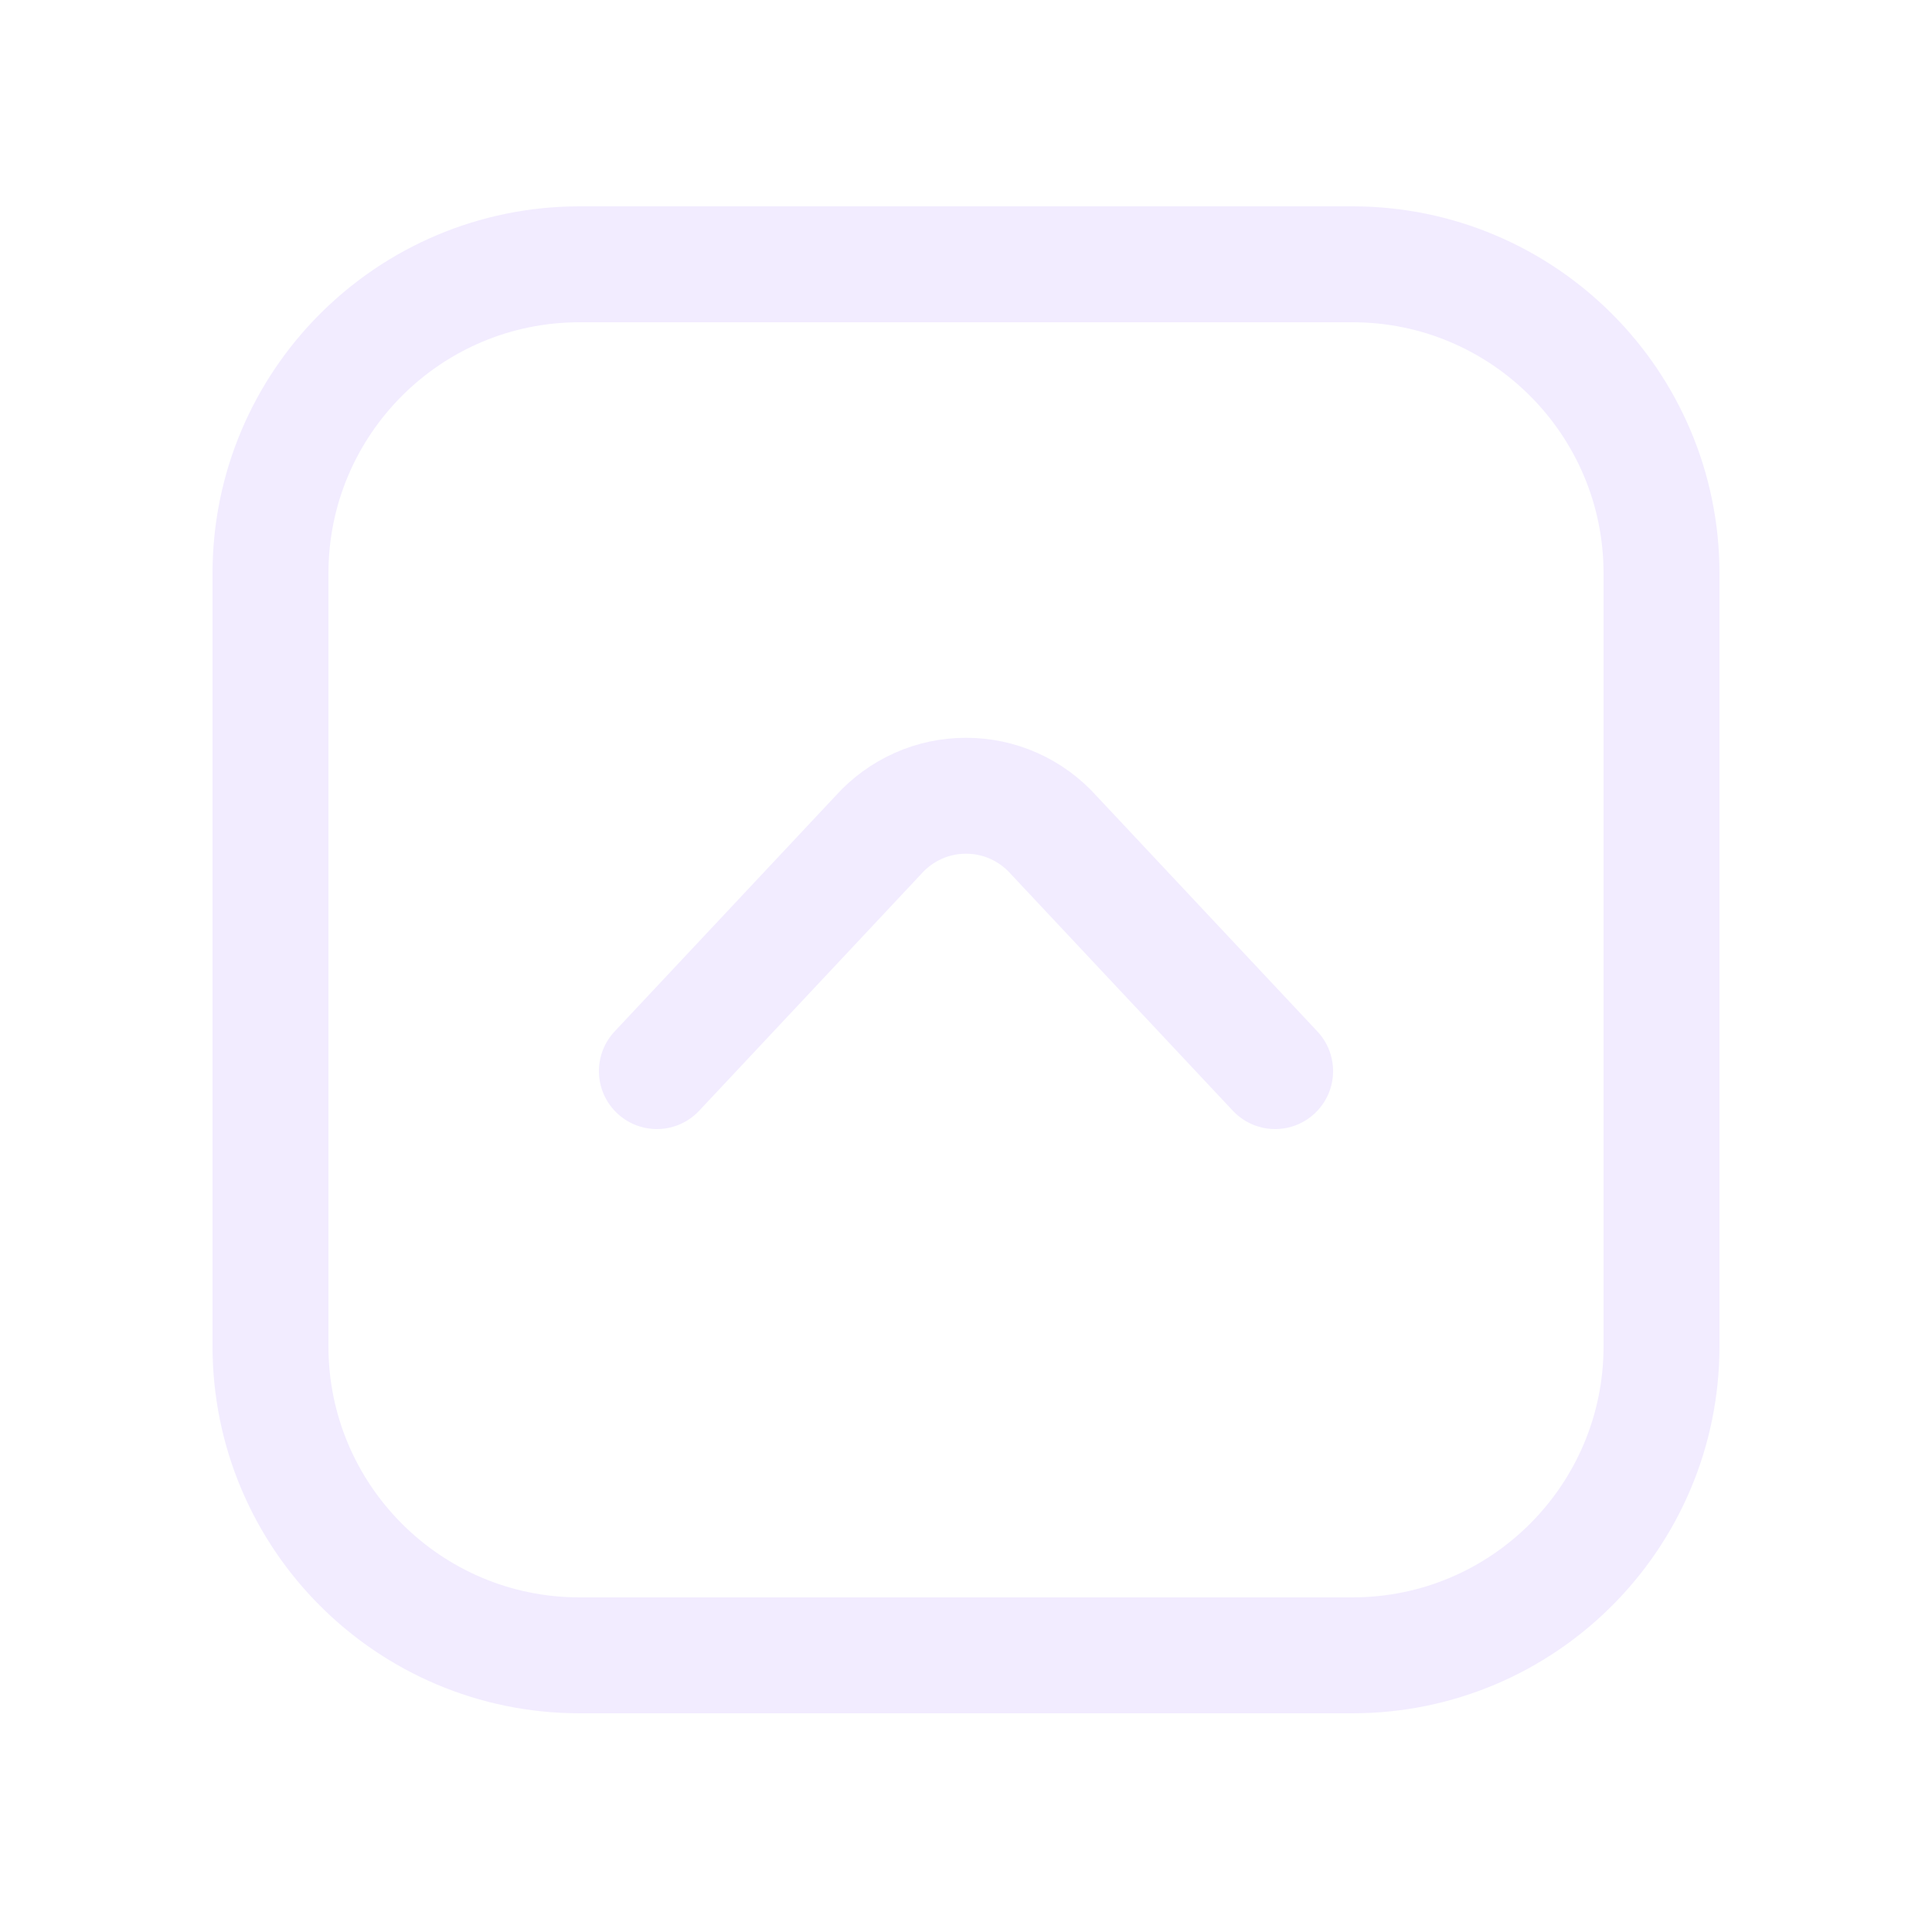
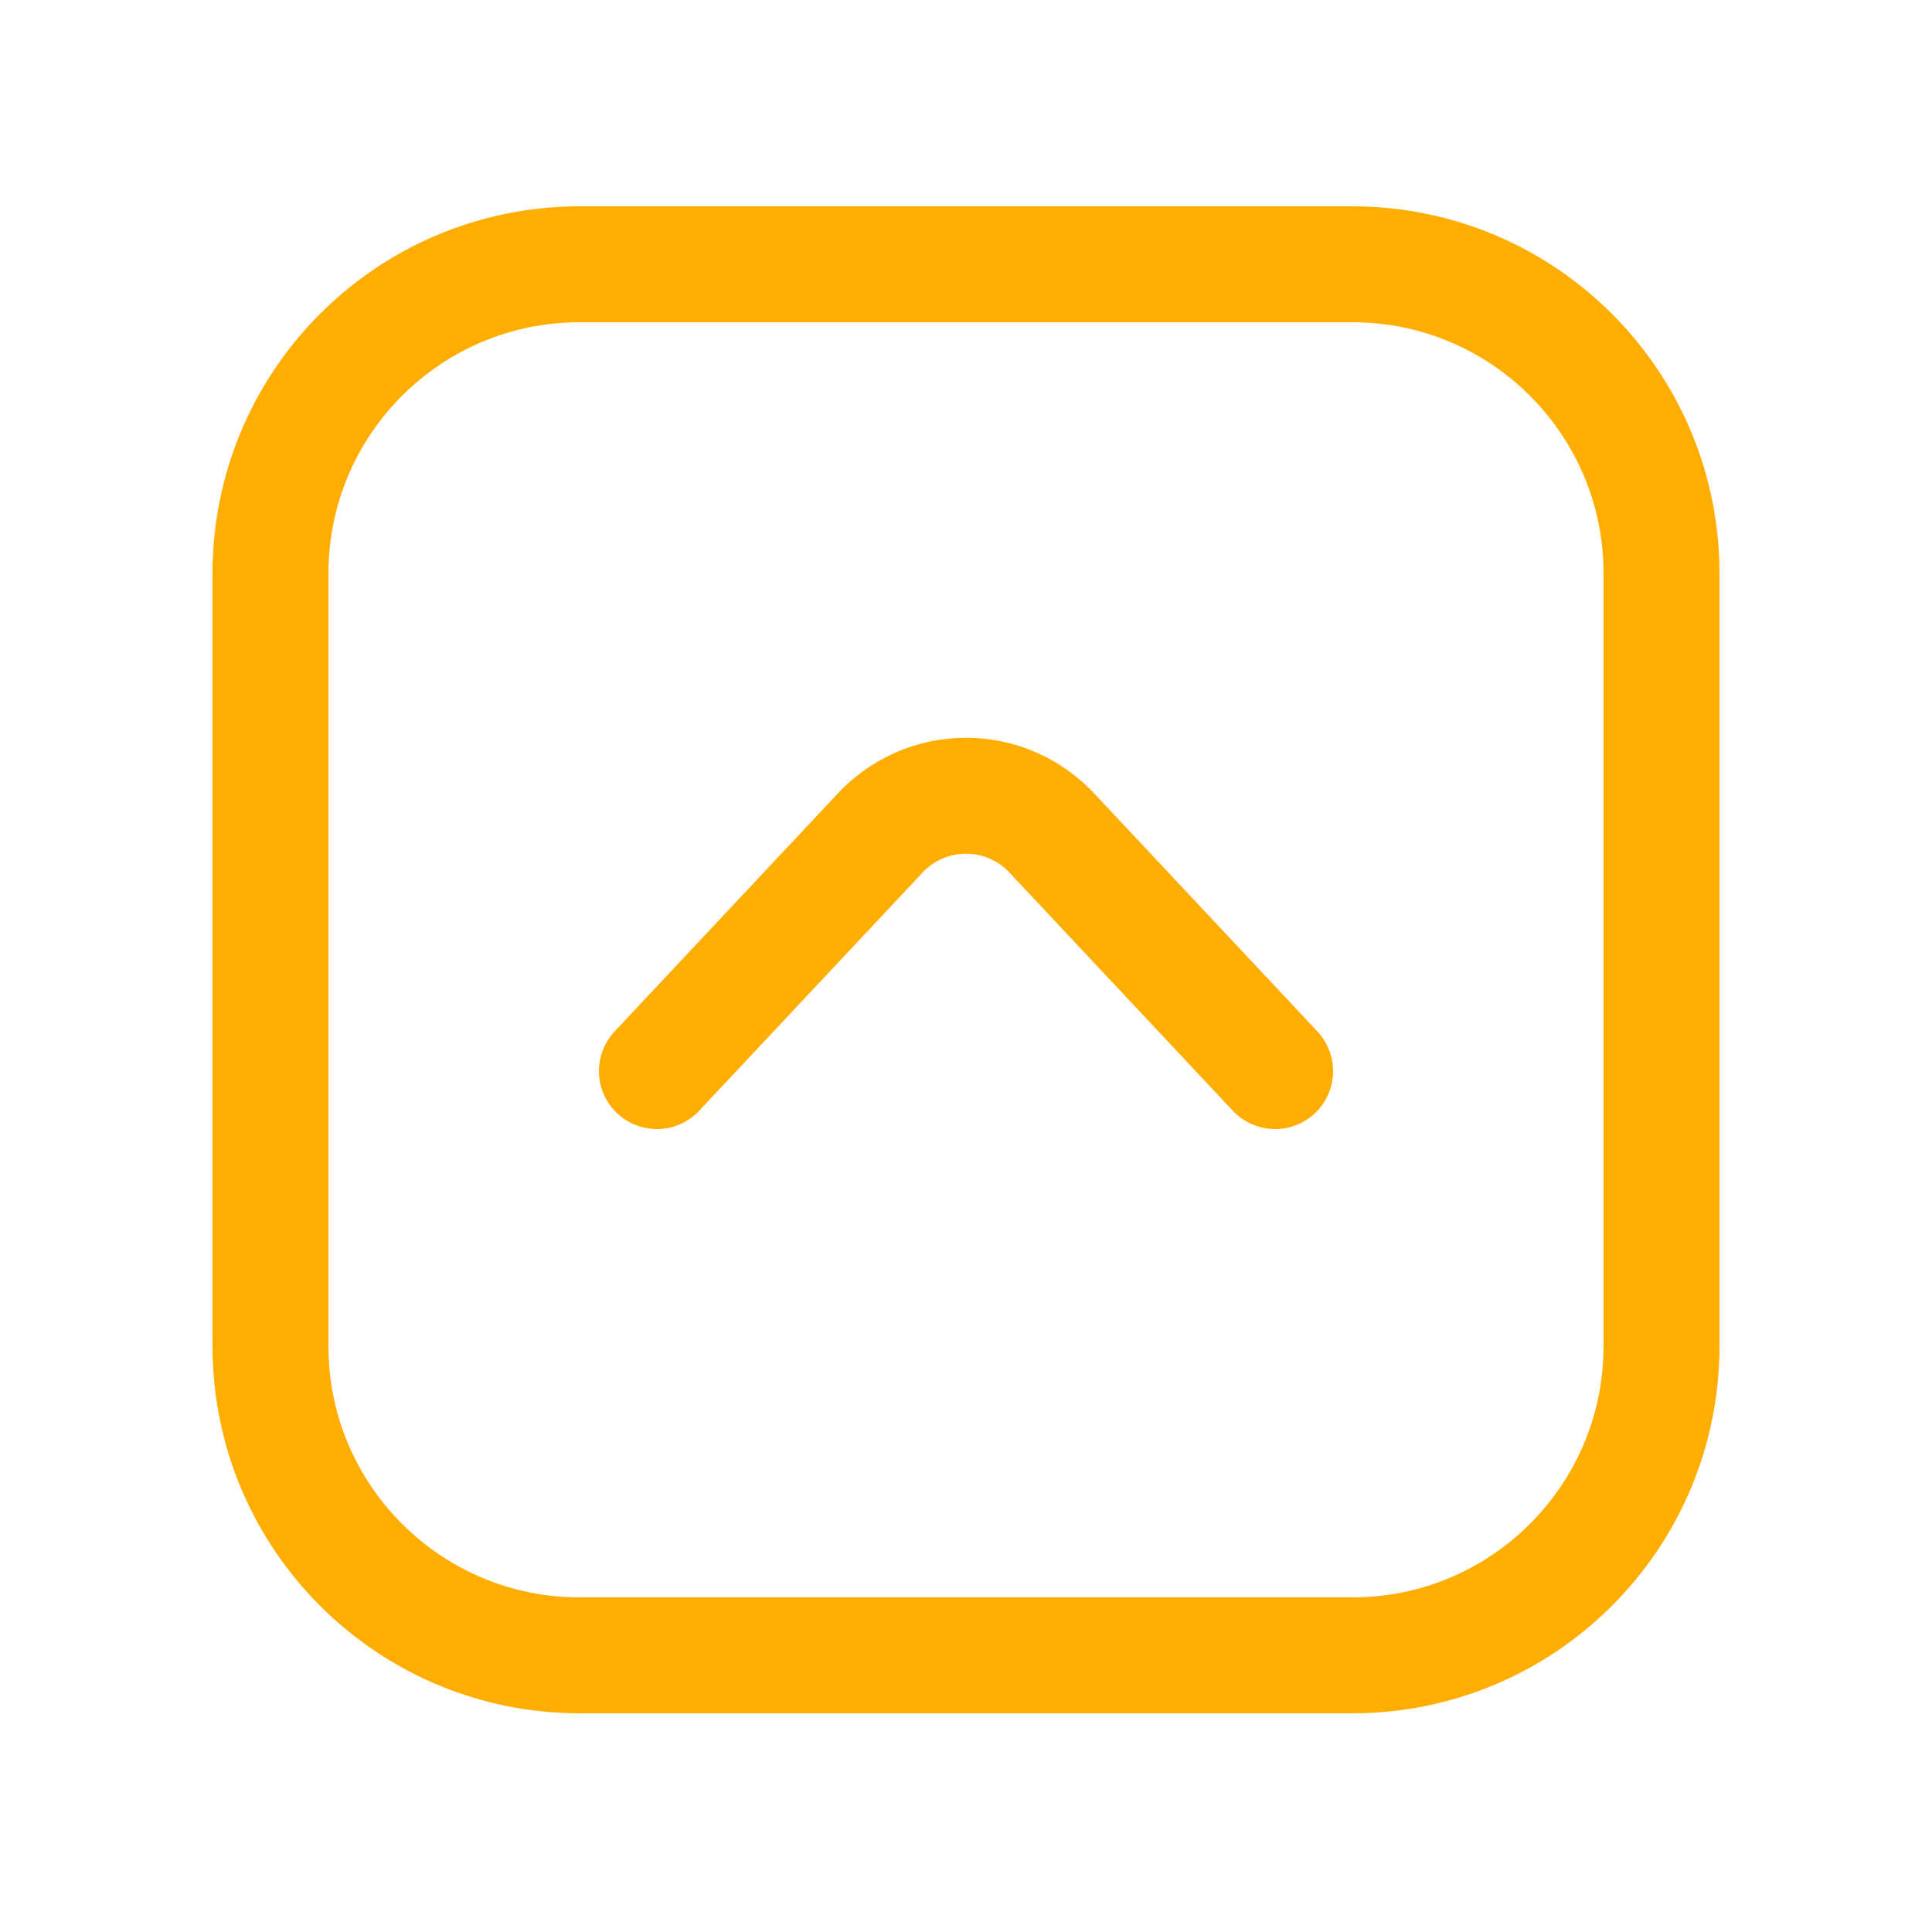
<svg xmlns="http://www.w3.org/2000/svg" width="800px" height="800px" viewBox="-0.5 0 25 25" fill="none">
-   <path d="M8 13.86L10.87 10.8C11.012 10.642 11.187 10.515 11.382 10.428C11.576 10.341 11.787 10.297 12 10.297C12.213 10.297 12.424 10.341 12.618 10.428C12.813 10.515 12.988 10.642 13.13 10.8L16 13.86" stroke="#f2ecff" stroke-width="1.5" stroke-linecap="round" stroke-linejoin="round" />
-   <path d="M3 7.42L3 17.42C3 19.629 4.791 21.42 7 21.42H17C19.209 21.42 21 19.629 21 17.42V7.42C21 5.211 19.209 3.42 17 3.42H7C4.791 3.42 3 5.211 3 7.42Z" stroke="#f2ecff" stroke-width="1.5" stroke-linecap="round" stroke-linejoin="round" />
+   <path d="M8 13.86L10.87 10.8C11.012 10.642 11.187 10.515 11.382 10.428C11.576 10.341 11.787 10.297 12 10.297C12.213 10.297 12.424 10.341 12.618 10.428C12.813 10.515 12.988 10.642 13.13 10.8L16 13.86" stroke="#ffad00" stroke-width="1.5" stroke-linecap="round" stroke-linejoin="round" />
+   <path d="M3 7.42L3 17.42C3 19.629 4.791 21.42 7 21.42H17C19.209 21.42 21 19.629 21 17.42V7.42C21 5.211 19.209 3.42 17 3.42H7C4.791 3.42 3 5.211 3 7.42Z" stroke="#ffad00" stroke-width="1.5" stroke-linecap="round" stroke-linejoin="round" />
</svg>
